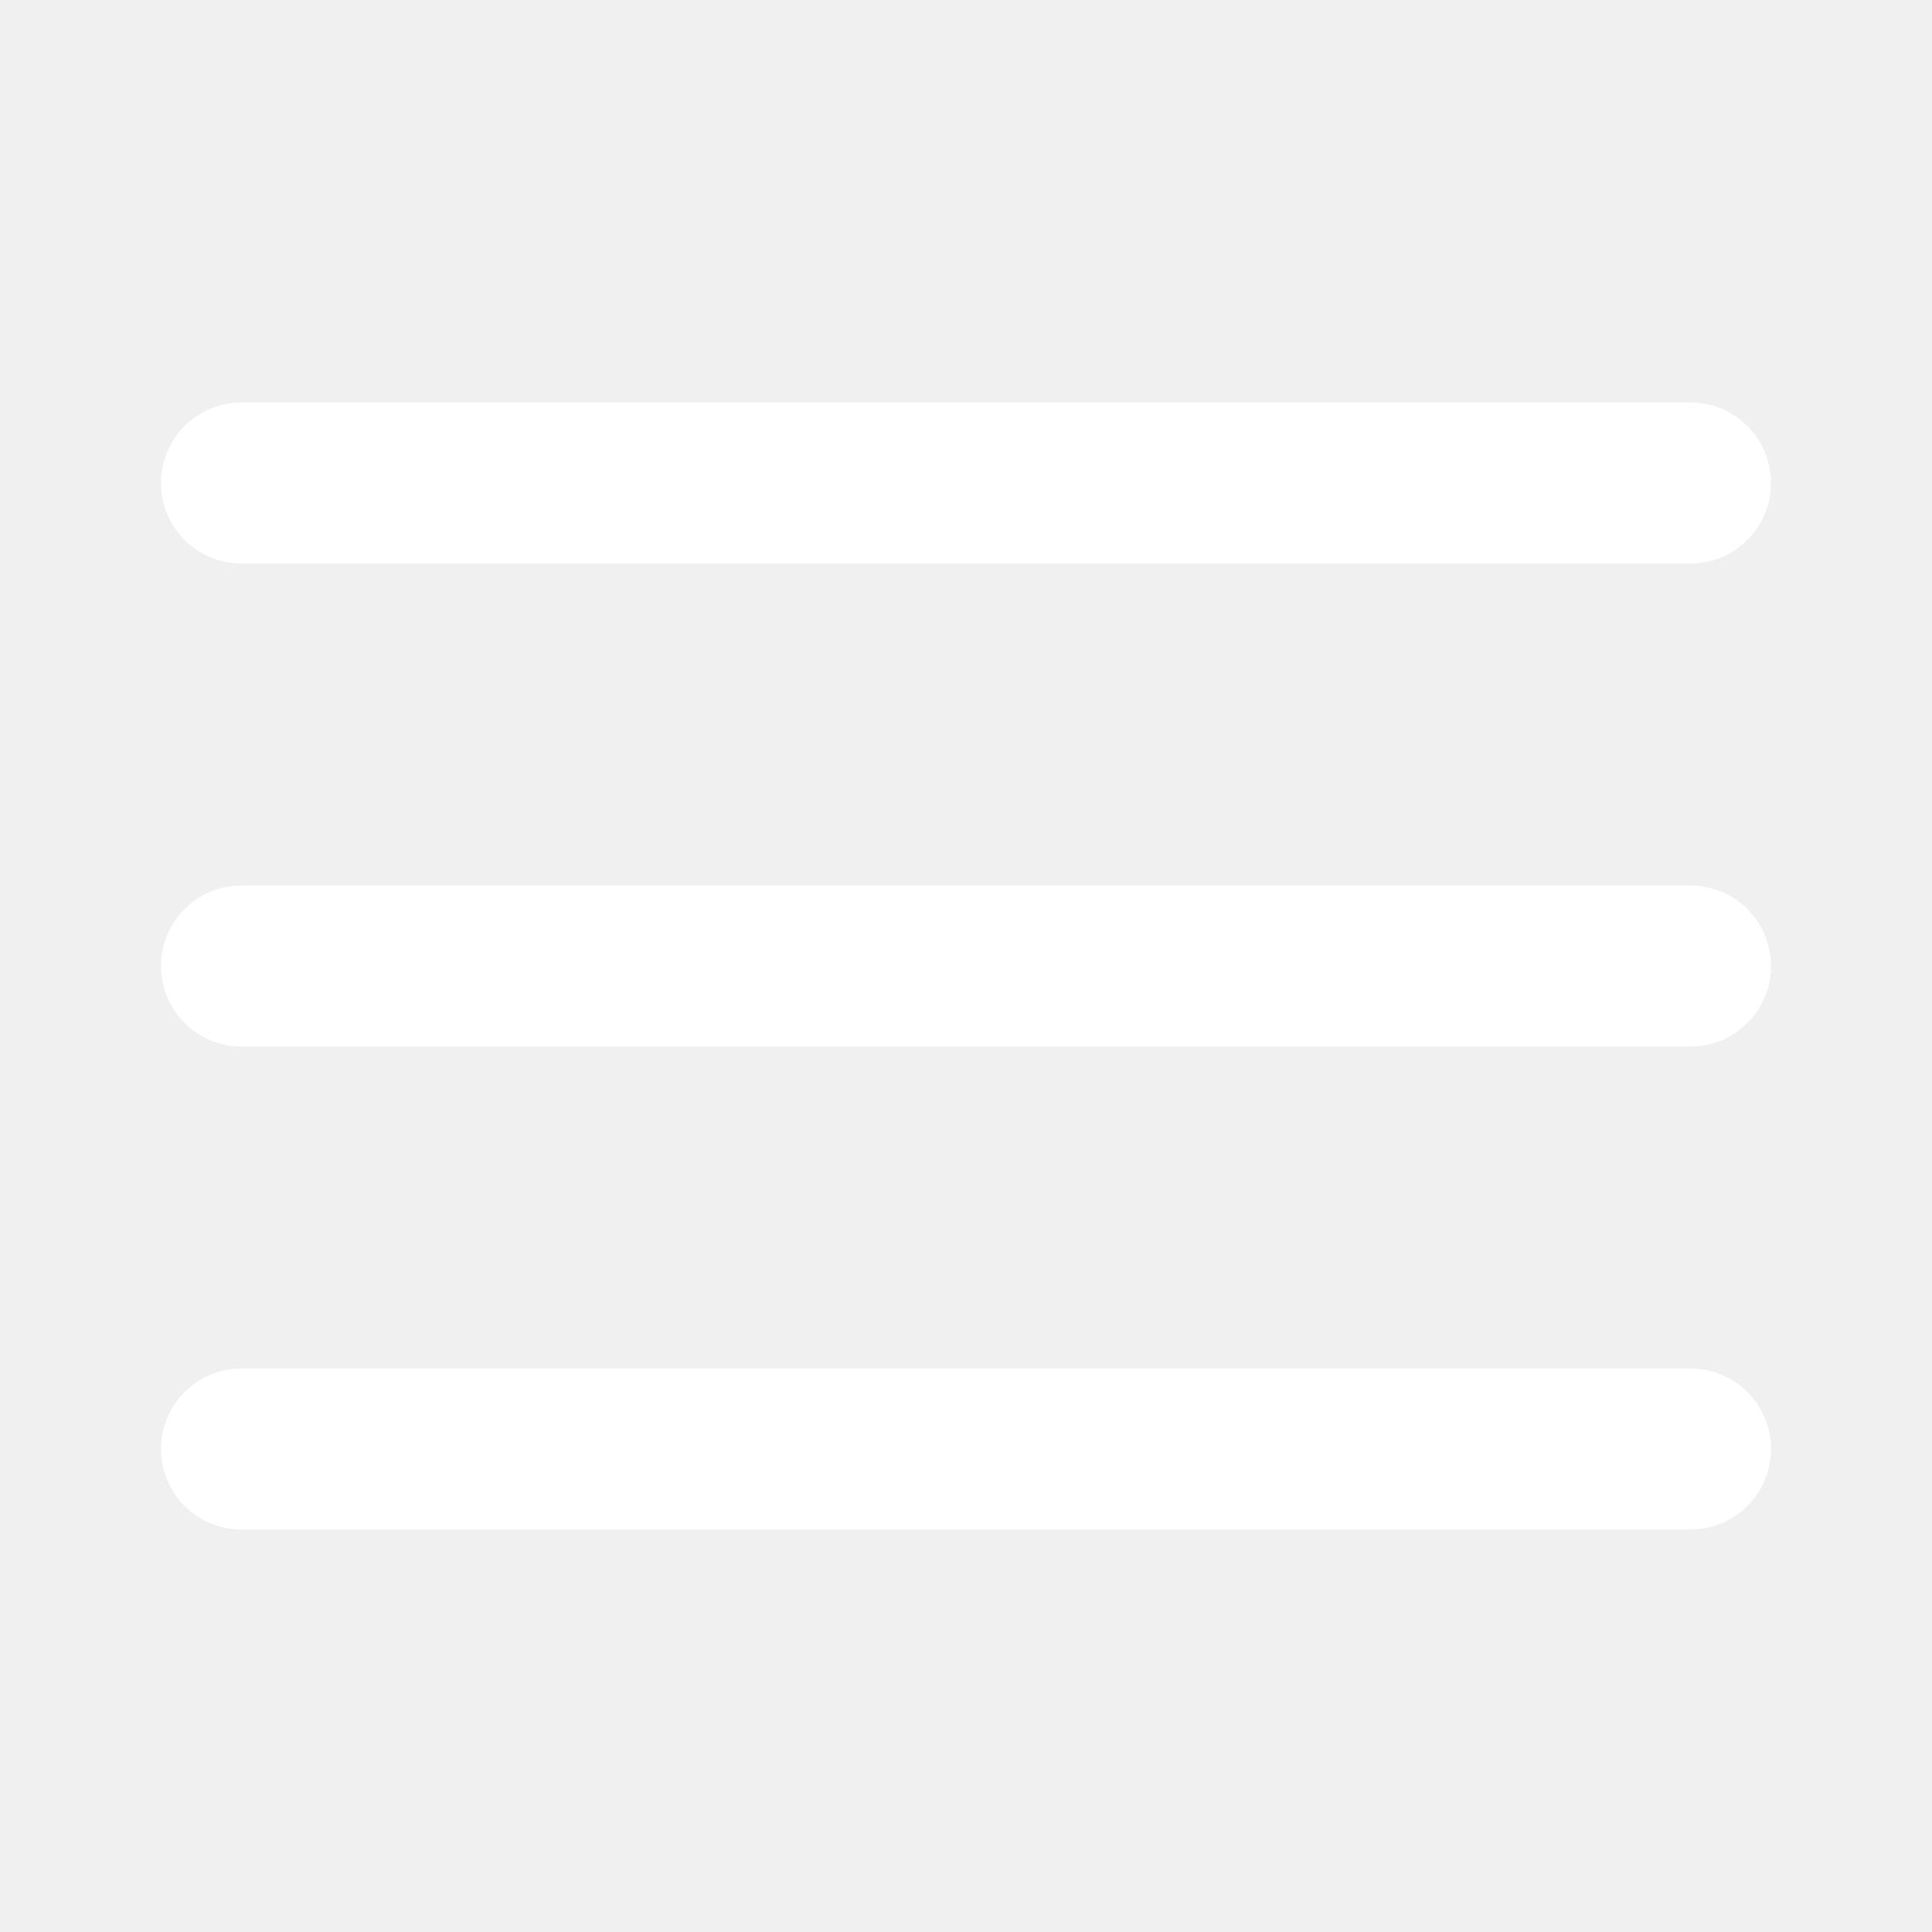
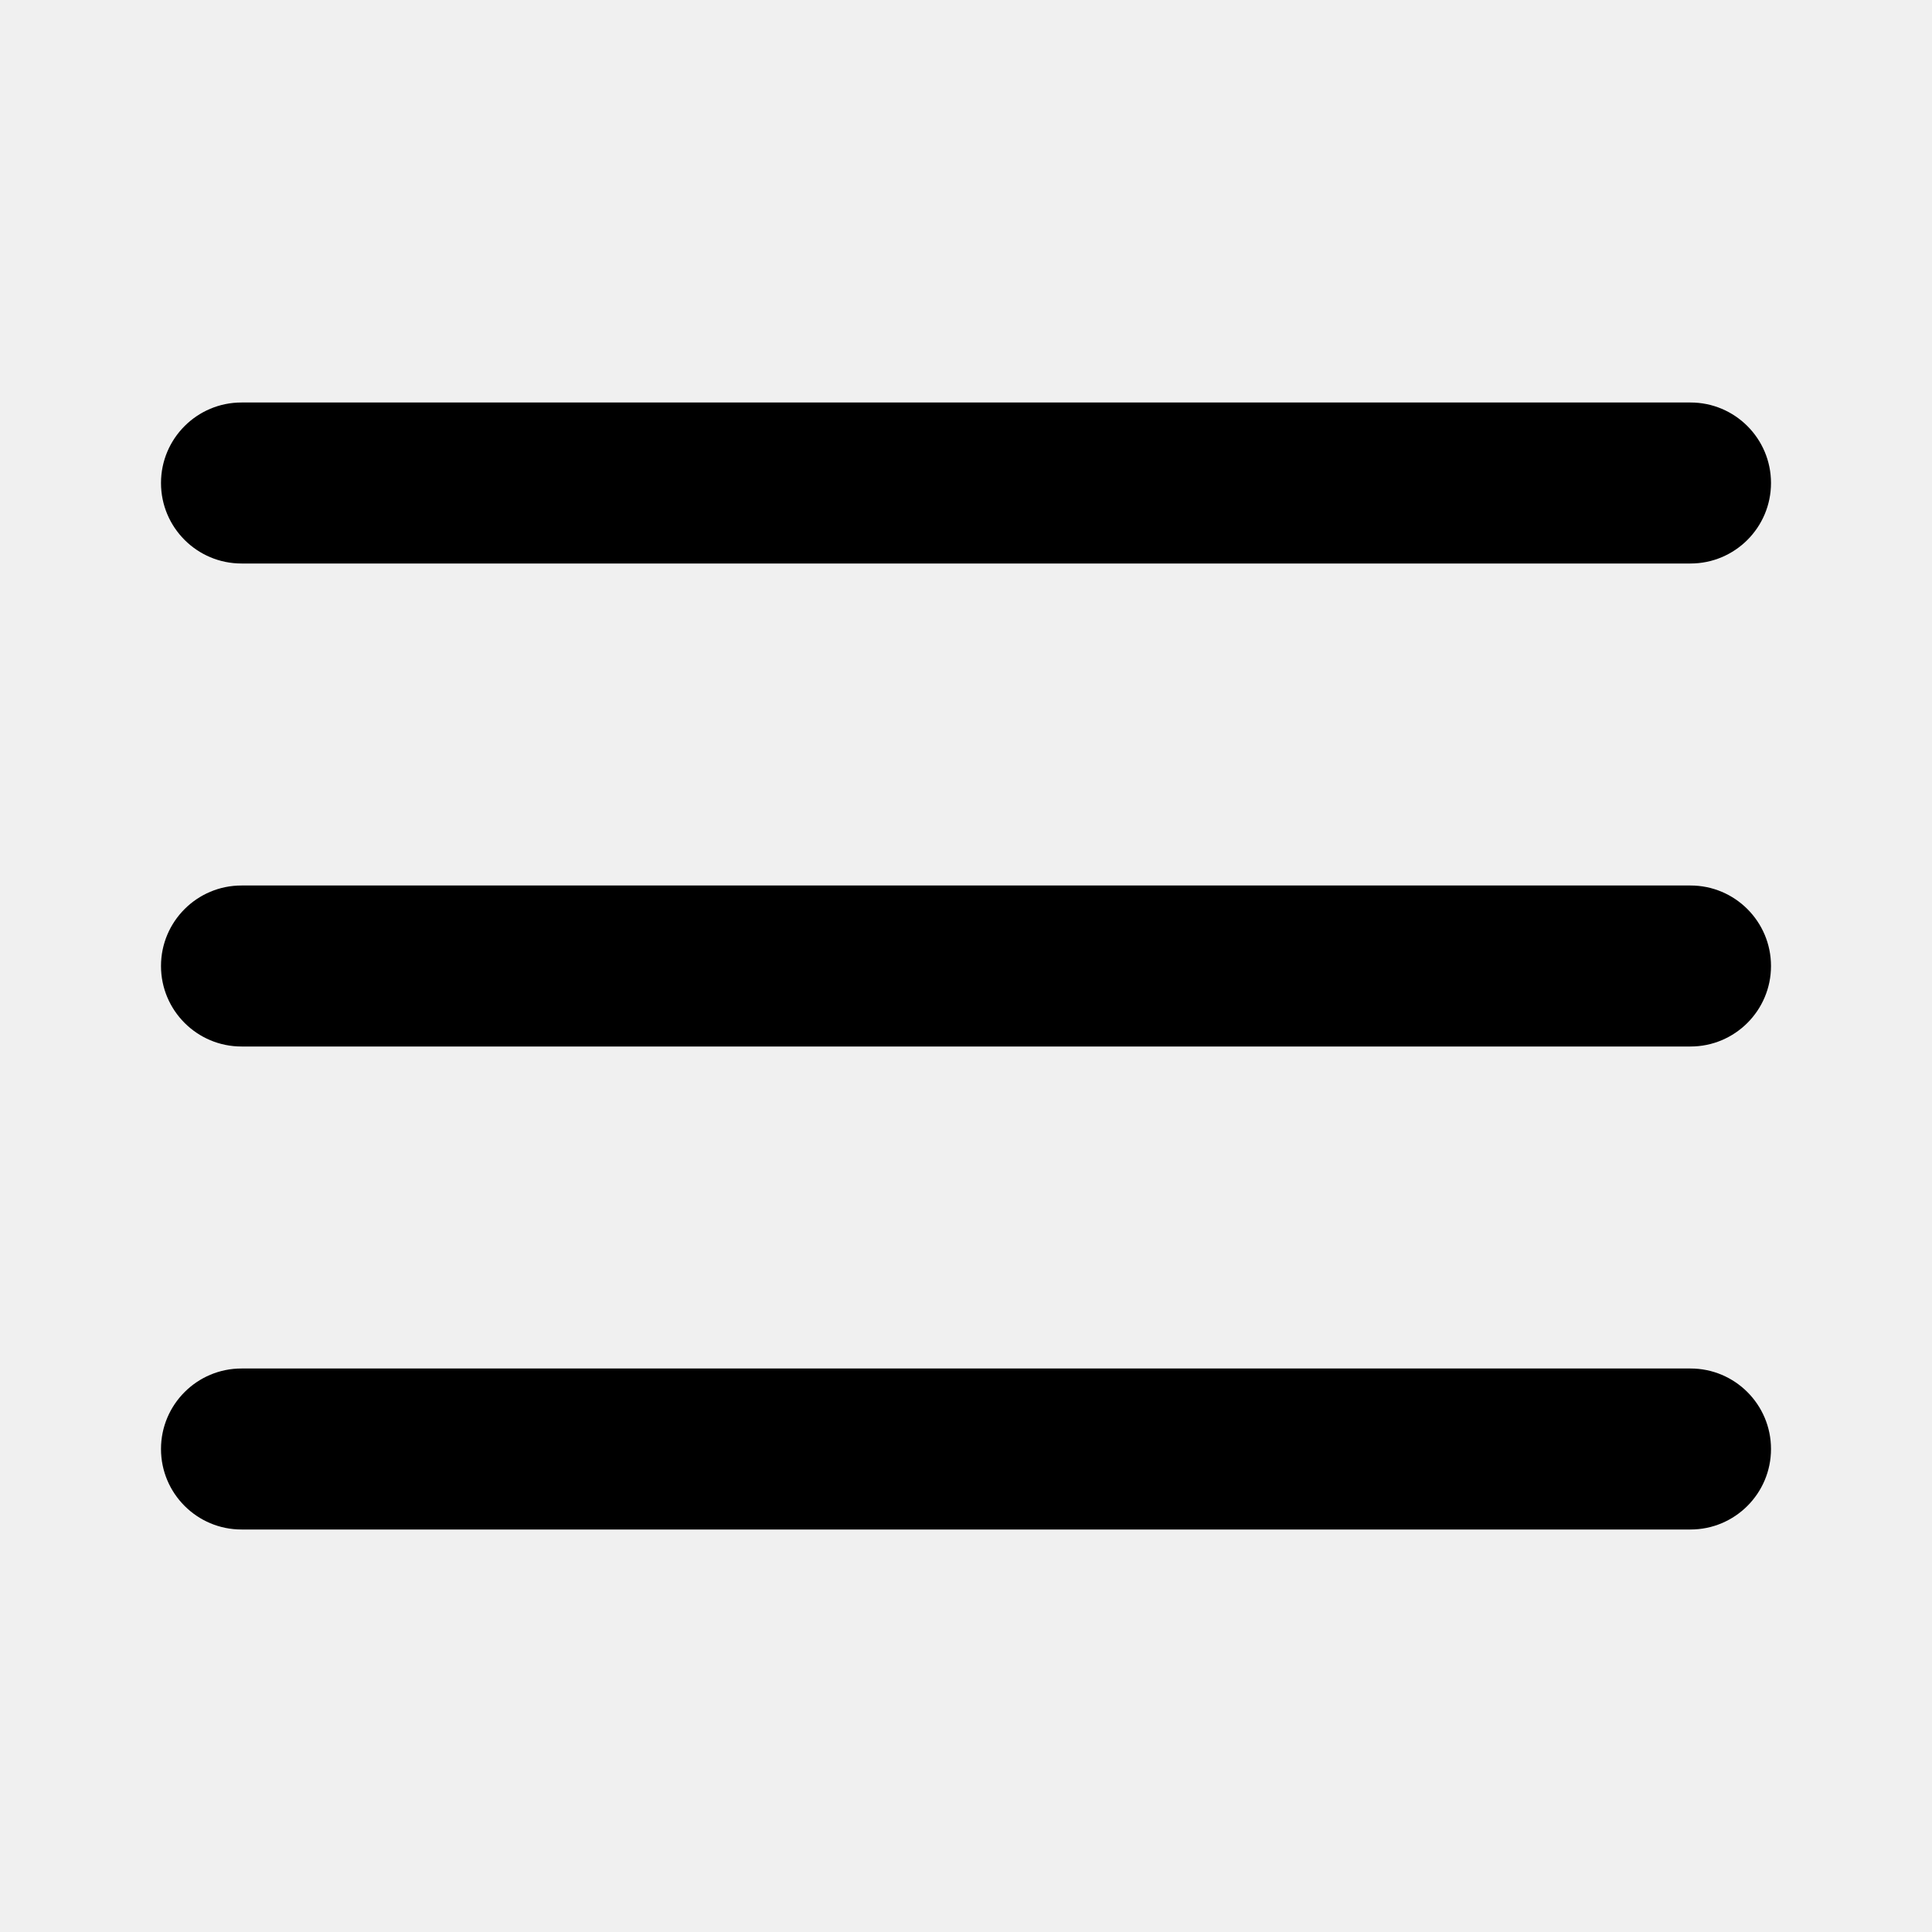
<svg xmlns="http://www.w3.org/2000/svg" version="1.1" width="24" height="24" viewBox="0 0 24 24">
-   <path fill="#fff" d="M3 13h18c0.552 0 1-0.448 1-1s-0.448-1-1-1h-18c-0.552 0-1 0.448-1 1s0.448 1 1 1zM3 7h18c0.552 0 1-0.448 1-1s-0.448-1-1-1h-18c-0.552 0-1 0.448-1 1s0.448 1 1 1zM3 19h18c0.552 0 1-0.448 1-1s-0.448-1-1-1h-18c-0.552 0-1 0.448-1 1s0.448 1 1 1z" />
+   <path fill="currentColor" d="M3 13h18c0.552 0 1-0.448 1-1s-0.448-1-1-1h-18c-0.552 0-1 0.448-1 1s0.448 1 1 1zM3 7h18c0.552 0 1-0.448 1-1s-0.448-1-1-1h-18c-0.552 0-1 0.448-1 1s0.448 1 1 1zM3 19h18c0.552 0 1-0.448 1-1s-0.448-1-1-1h-18c-0.552 0-1 0.448-1 1s0.448 1 1 1z" />
</svg>
